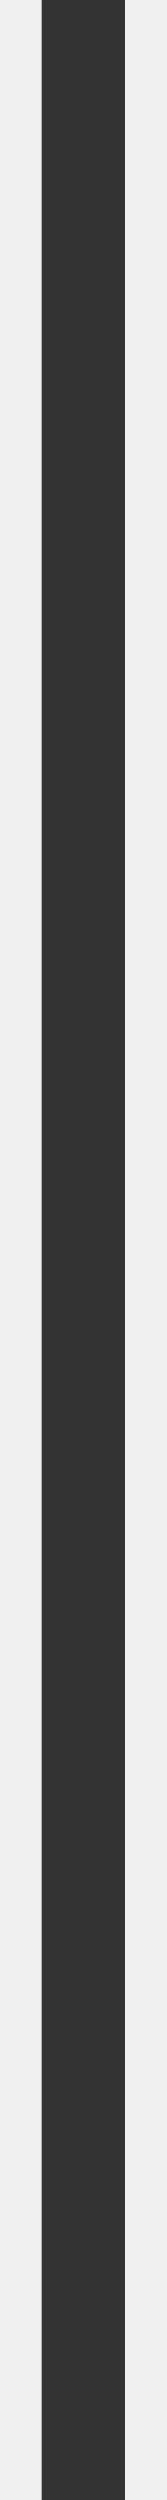
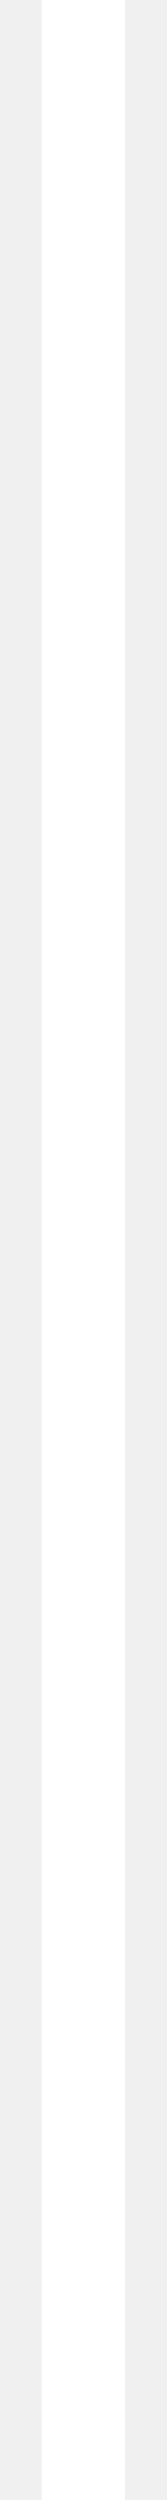
<svg xmlns="http://www.w3.org/2000/svg" width="2" height="30" viewBox="0 0 2 30" fill="none">
-   <path fill-rule="evenodd" clip-rule="evenodd" d="M1 0.5V29.5V0.5Z" fill="#D4D3D3" />
-   <path d="M1 0.5V29.5" stroke="#333333" stroke-linecap="square" />
+   <path fill-rule="evenodd" clip-rule="evenodd" d="M1 0.5V29.5V0.5Z" fill="white" />
+   <path d="M1 0.5V29.5" stroke="white" stroke-linecap="square" />
</svg>
